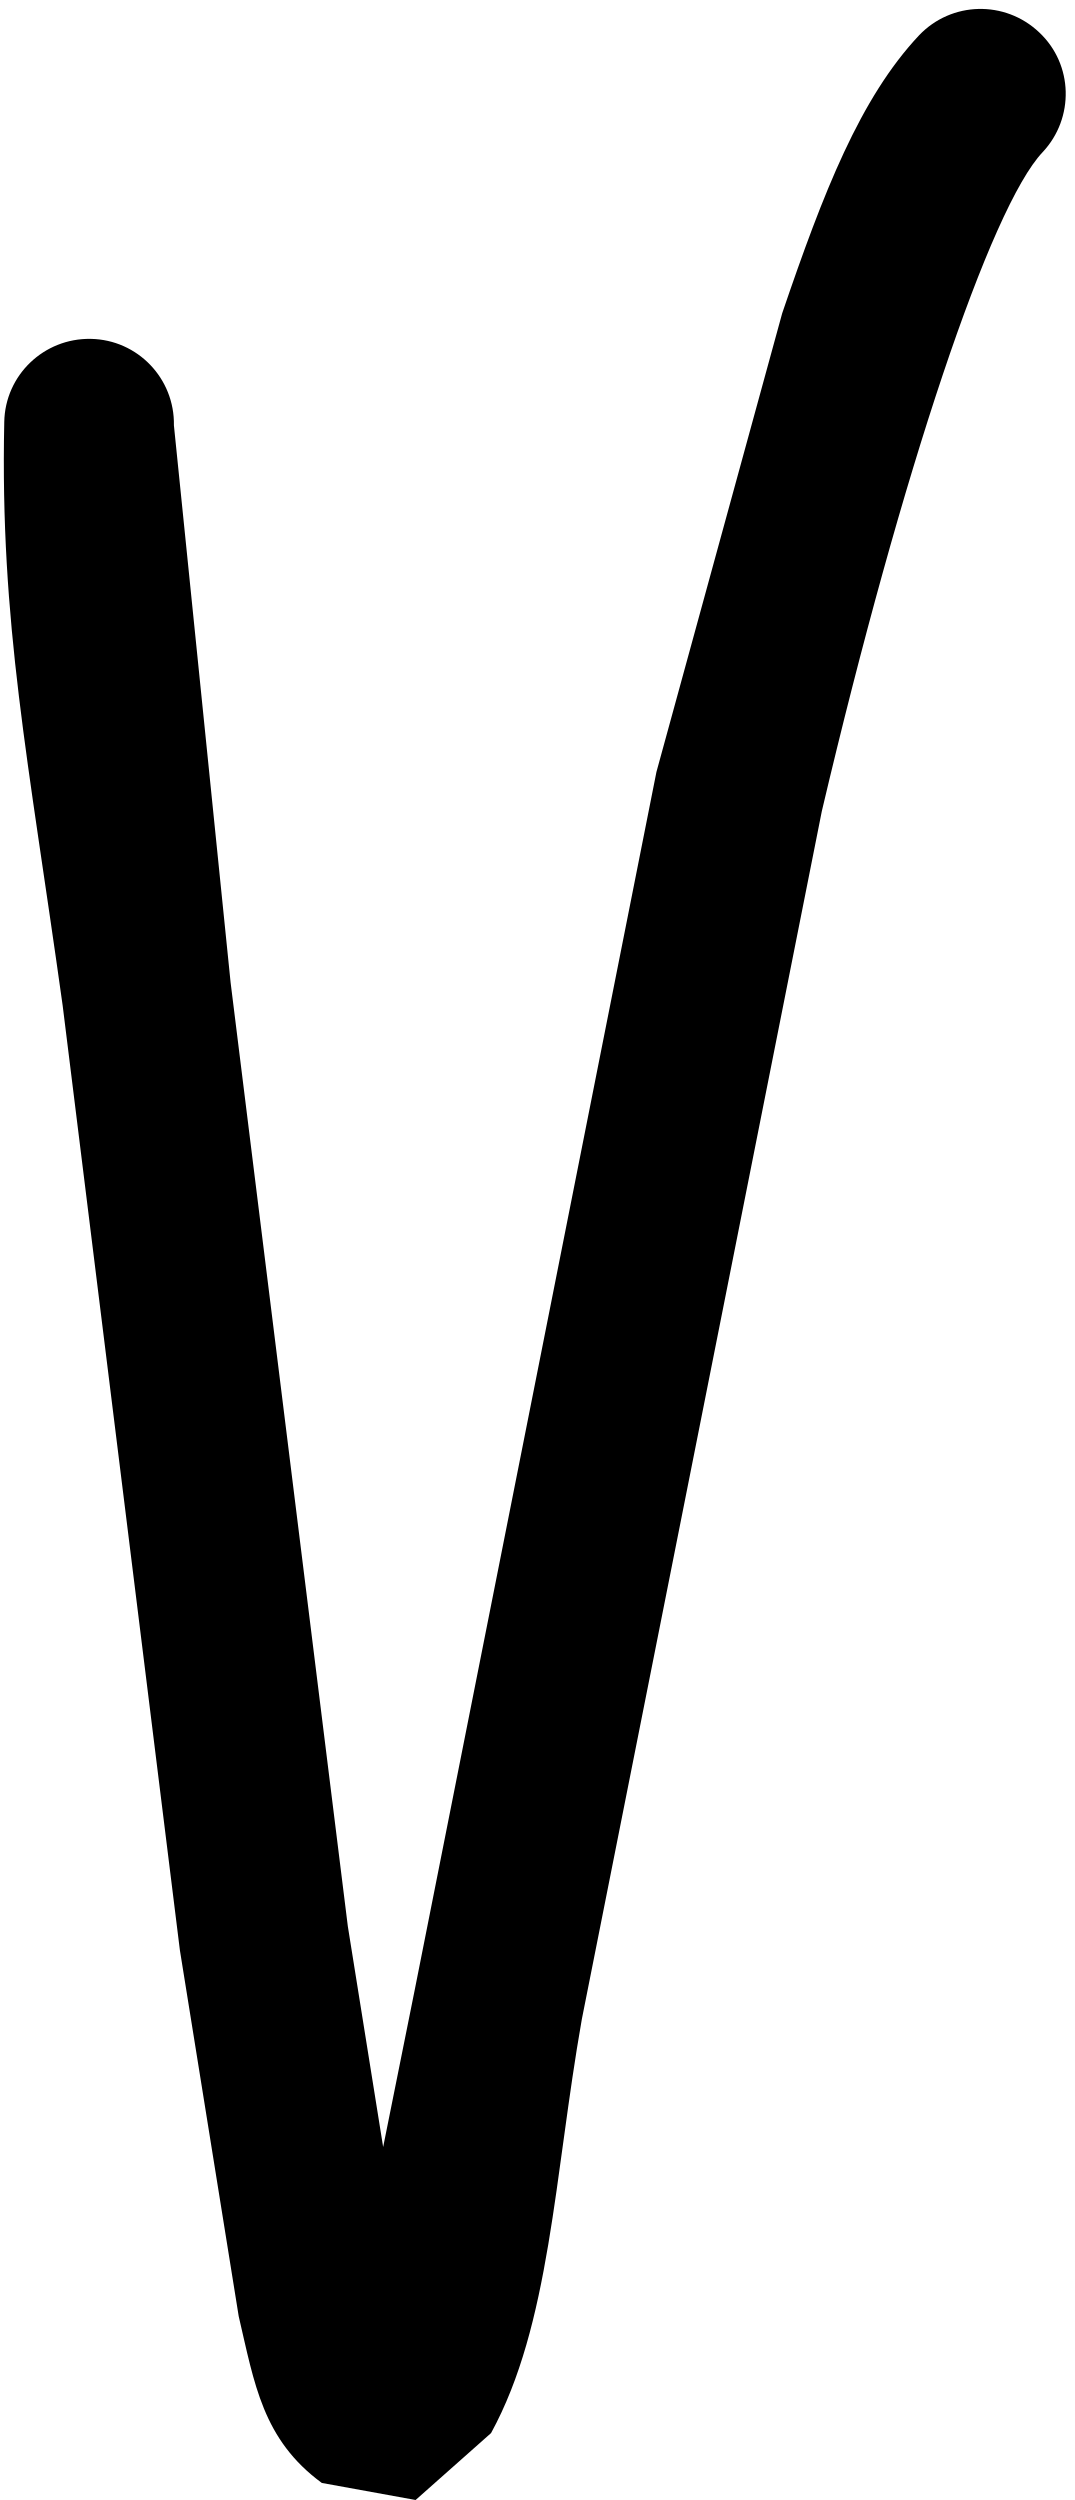
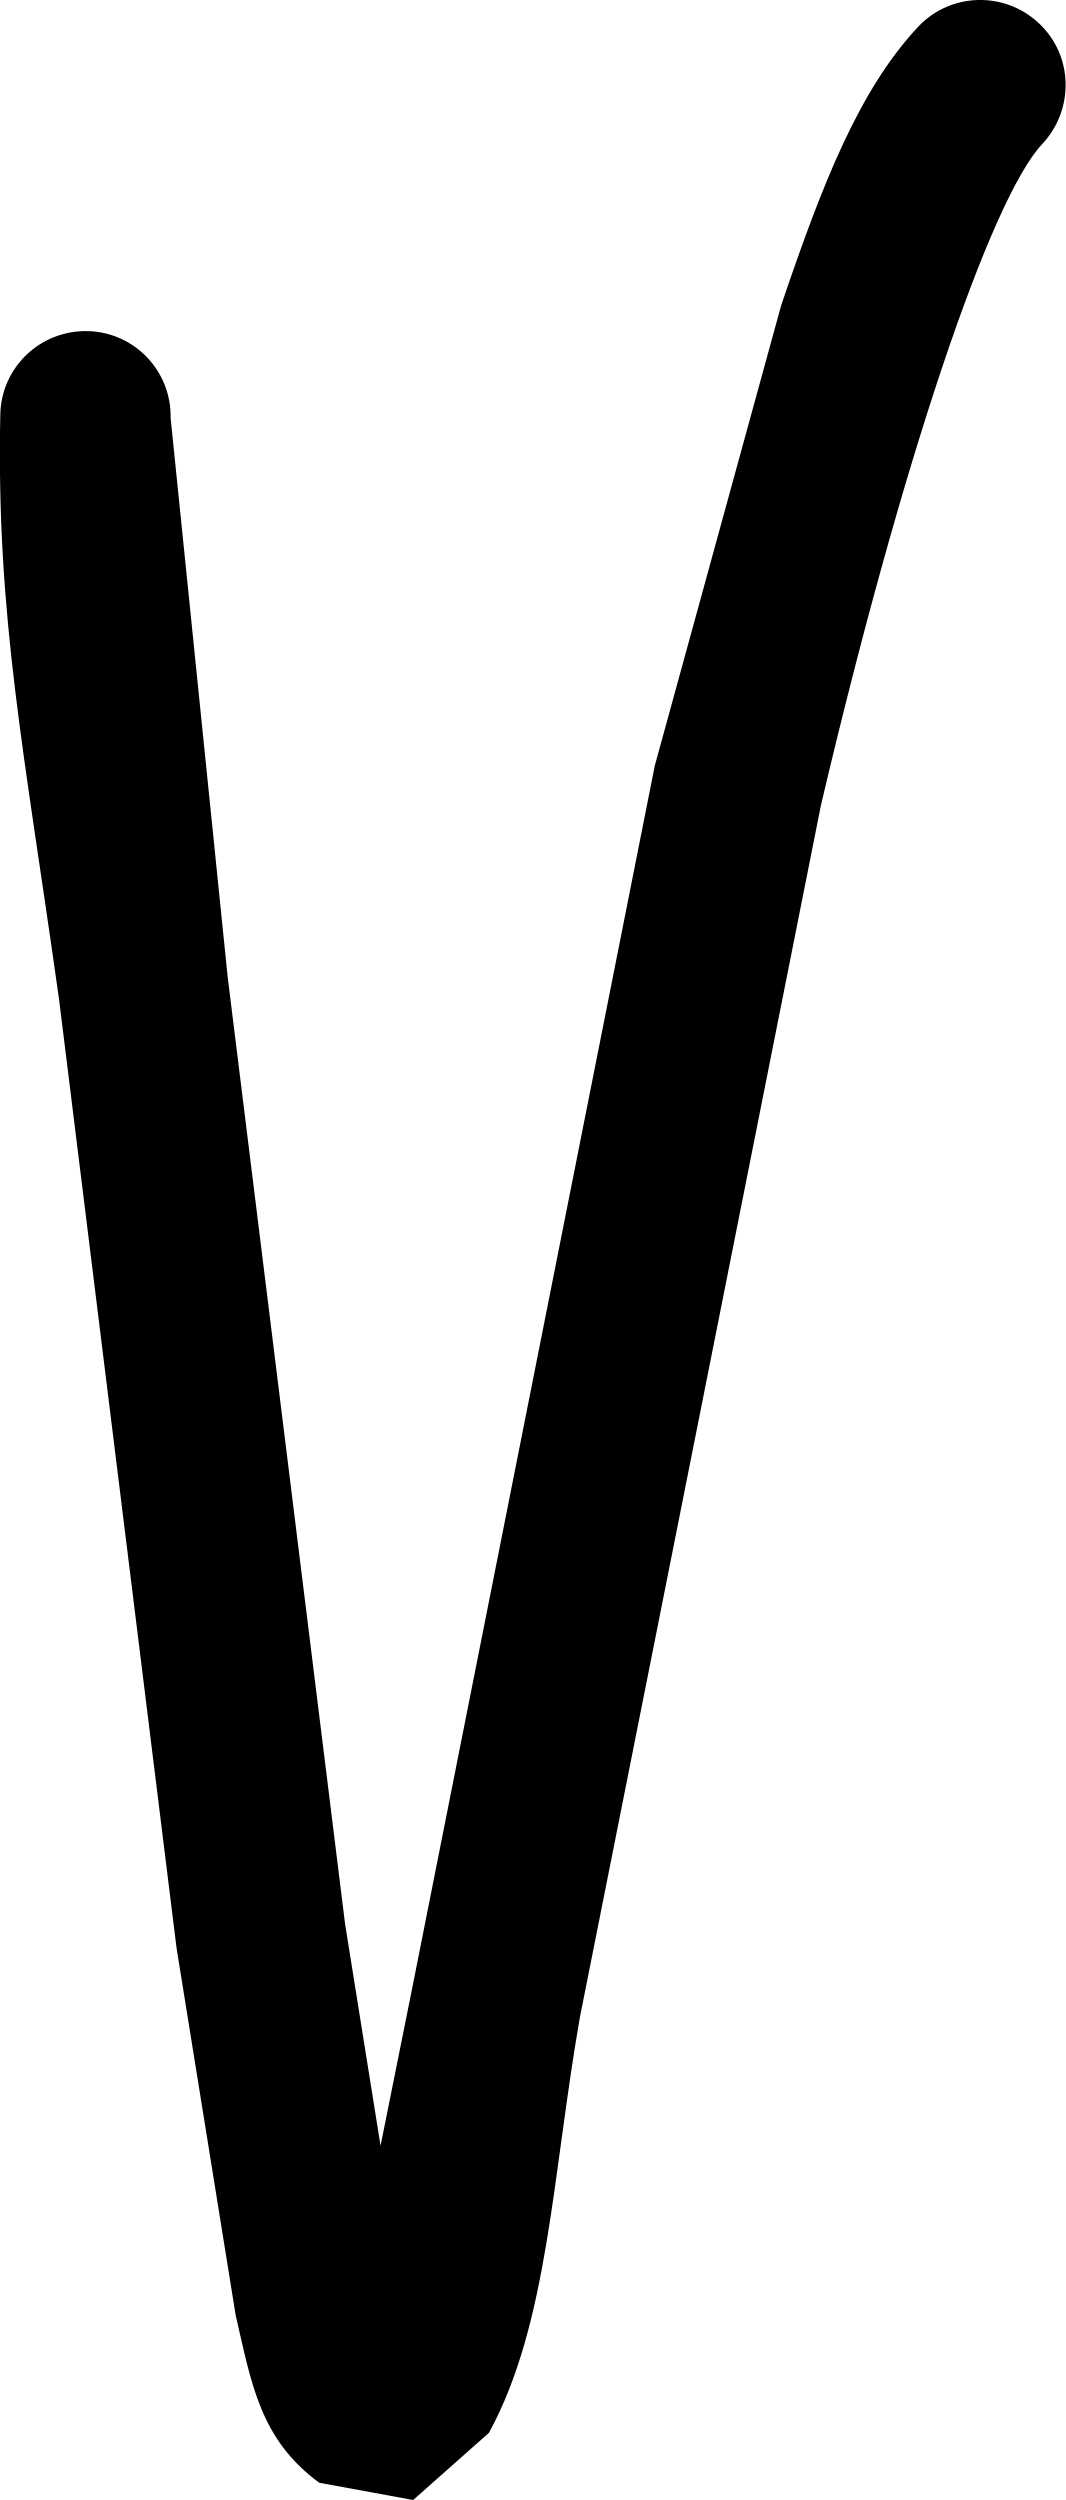
- <svg xmlns="http://www.w3.org/2000/svg" viewBox="0 0 2.521 5.865" width="2.521" height="5.865">
+ <svg xmlns="http://www.w3.org/2000/svg" viewBox="0 0 3.585 8.411" width="3.585" height="8.411">
  <g fill="black" stroke="none">
-     <path d="M 0.010 0.990 C 0.012 0.880 0.103 0.793 0.213 0.795 C 0.323 0.797 0.410 0.888 0.408 0.998 L 0.541 2.305 L 0.816 4.519 L 0.948 5.344 L 1.005 5.517 L 0.961 5.488 L 0.885 5.479 L 0.834 5.495 L 0.802 5.519 L 0.973 4.668 L 1.540 1.811 L 1.835 0.735 C 1.932 0.450 2.018 0.230 2.156 0.083 C 2.232 0.003 2.358 0.000 2.438 0.076 C 2.518 0.151 2.521 0.277 2.446 0.357 C 2.324 0.486 2.116 1.105 1.928 1.903 L 1.365 4.737 C 1.300 5.106 1.291 5.454 1.152 5.708 L 0.975 5.865 L 0.755 5.825 C 0.616 5.723 0.597 5.592 0.560 5.434 L 0.422 4.575 L 0.147 2.359 C 0.066 1.778 0.000 1.462 0.010 0.990 Z" />
+     <path d="M 0.001 1.395 C 0.004 1.236 0.135 1.111 0.294 1.114 C 0.452 1.117 0.577 1.248 0.574 1.406 L 0.766 3.287 L 1.161 6.473 L 1.351 7.661 L 1.433 7.910 L 1.370 7.868 L 1.261 7.855 L 1.187 7.878 L 1.141 7.913 L 1.387 6.688 L 2.203 2.576 L 2.628 1.028 C 2.767 0.617 2.891 0.301 3.090 0.089 C 3.199 -0.026 3.381 -0.030 3.496 0.079 C 3.611 0.187 3.615 0.368 3.507 0.484 C 3.332 0.669 3.032 1.560 2.762 2.709 L 1.951 6.787 C 1.858 7.318 1.845 7.819 1.645 8.185 L 1.390 8.411 L 1.074 8.353 C 0.874 8.206 0.846 8.018 0.793 7.790 L 0.594 6.554 L 0.199 3.365 C 0.082 2.529 -0.013 2.074 0.001 1.395 Z" />
  </g>
</svg>
